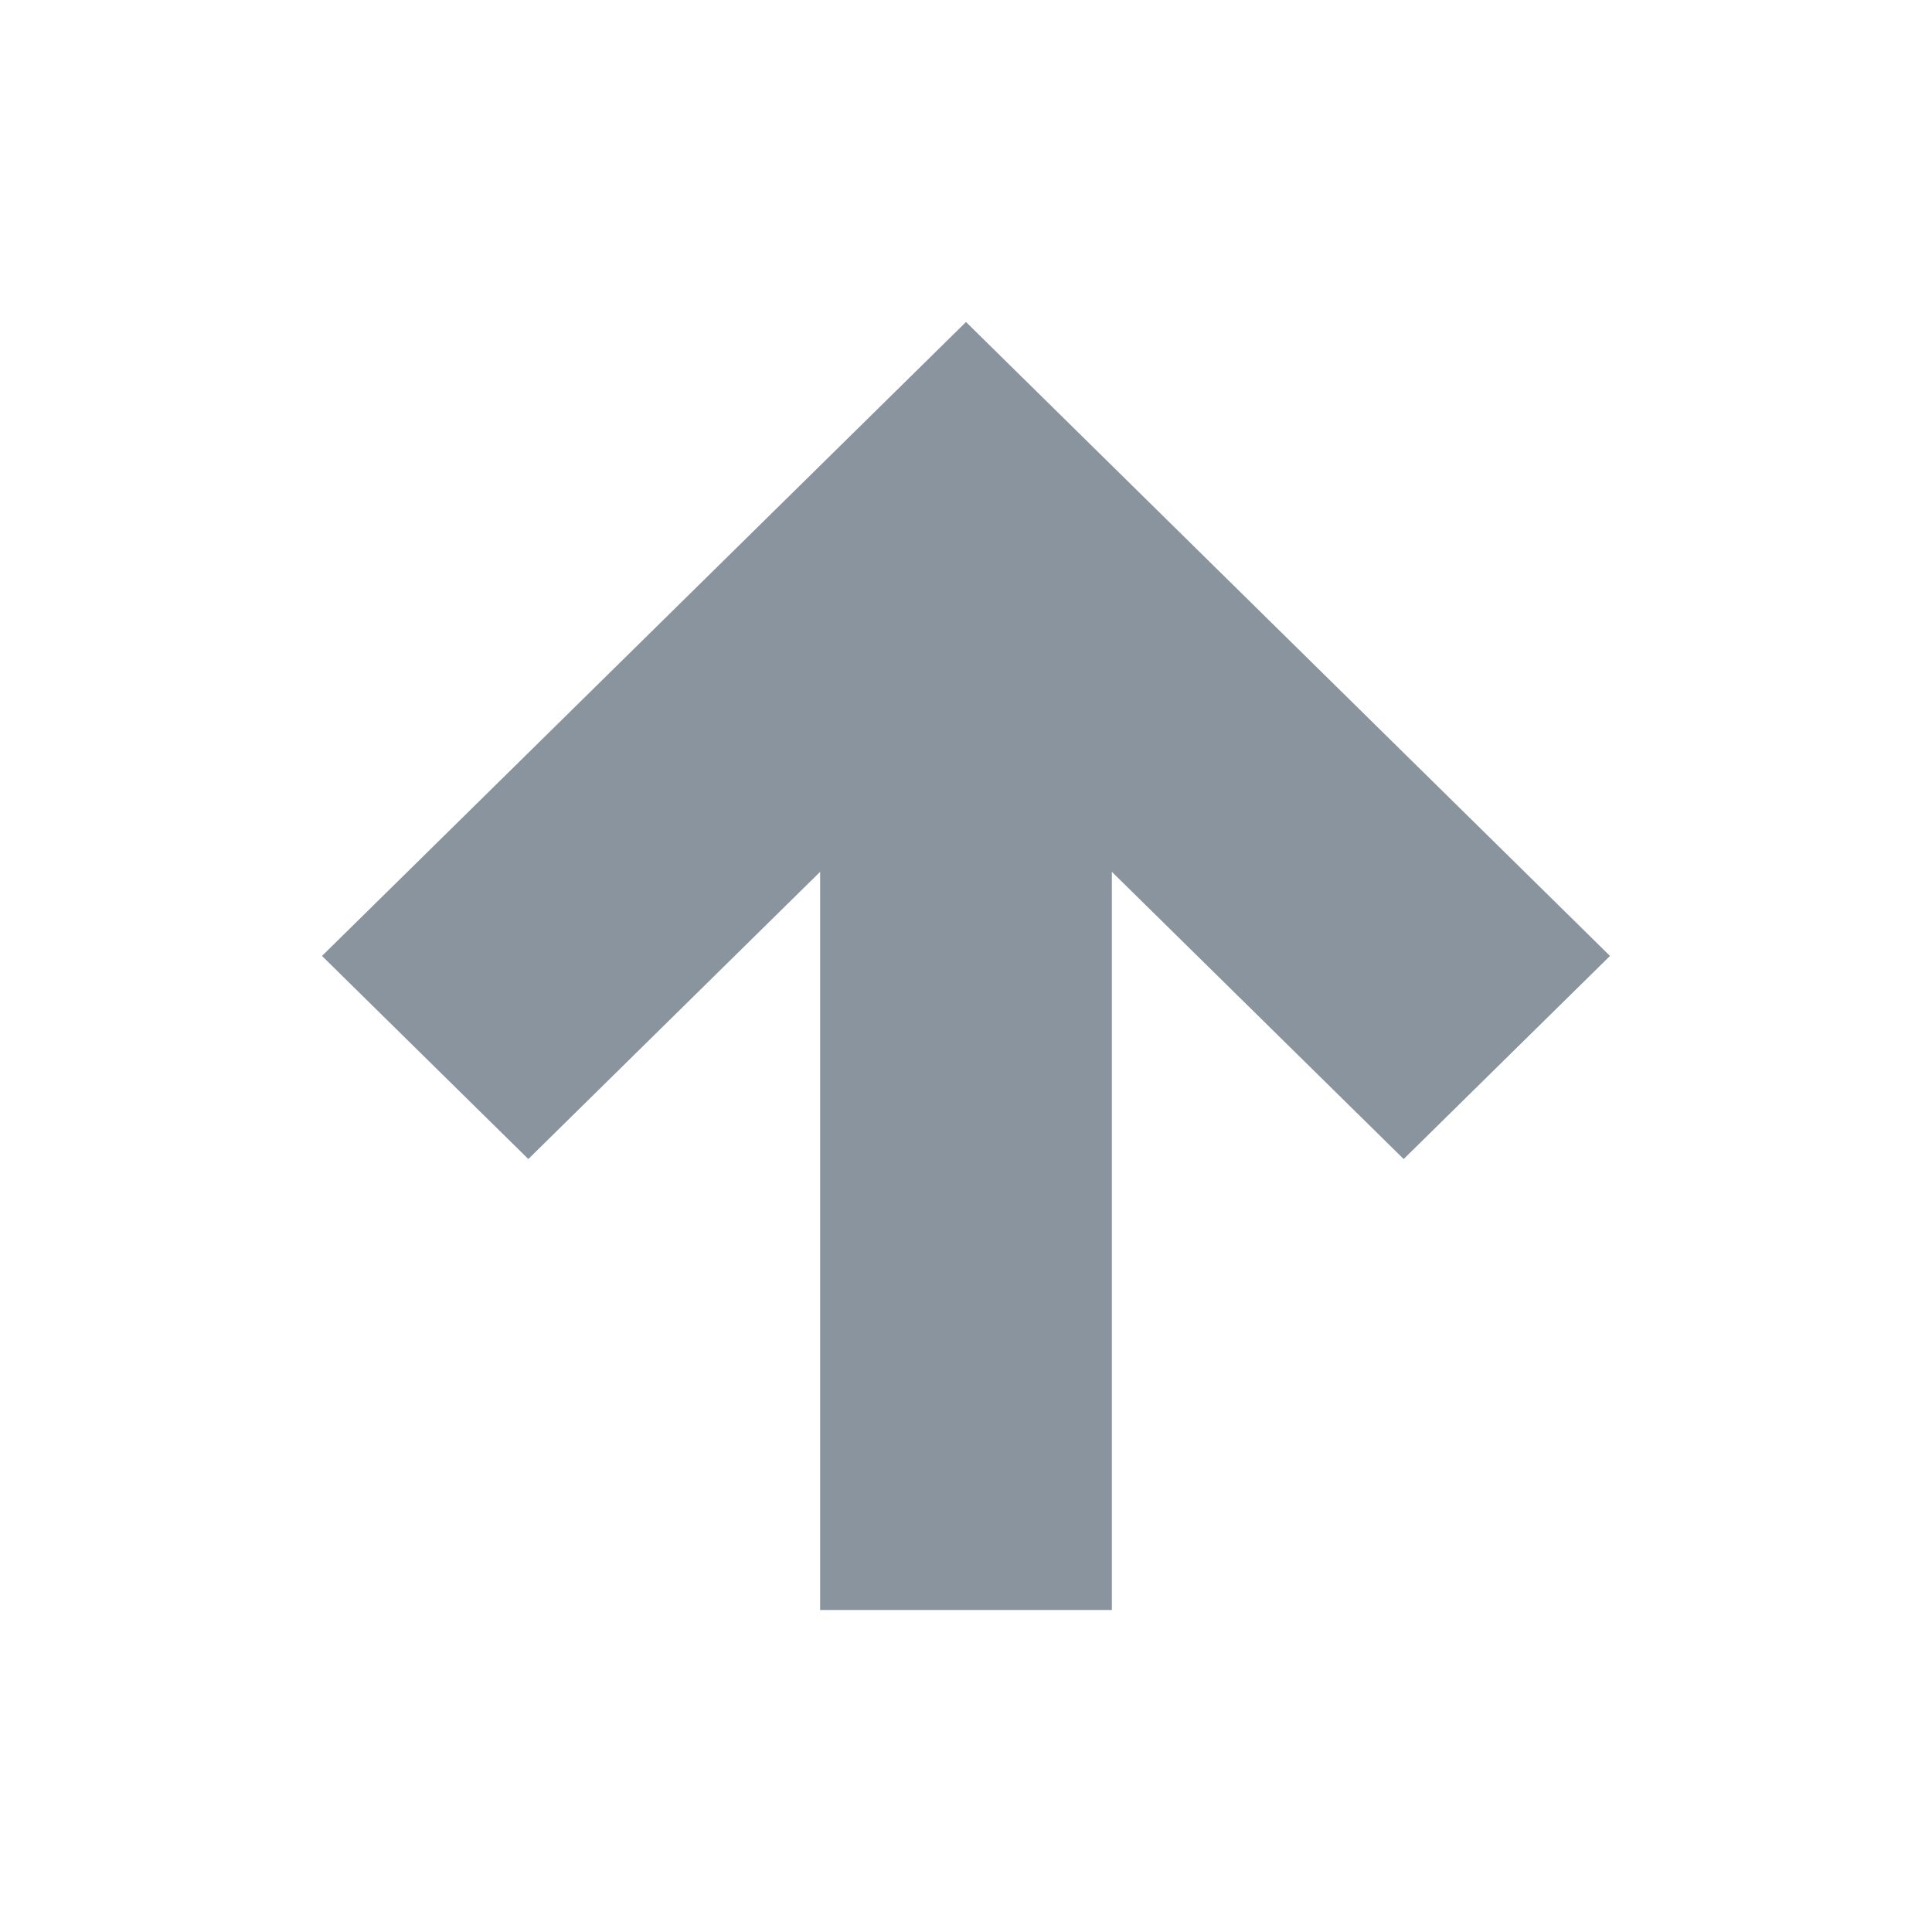
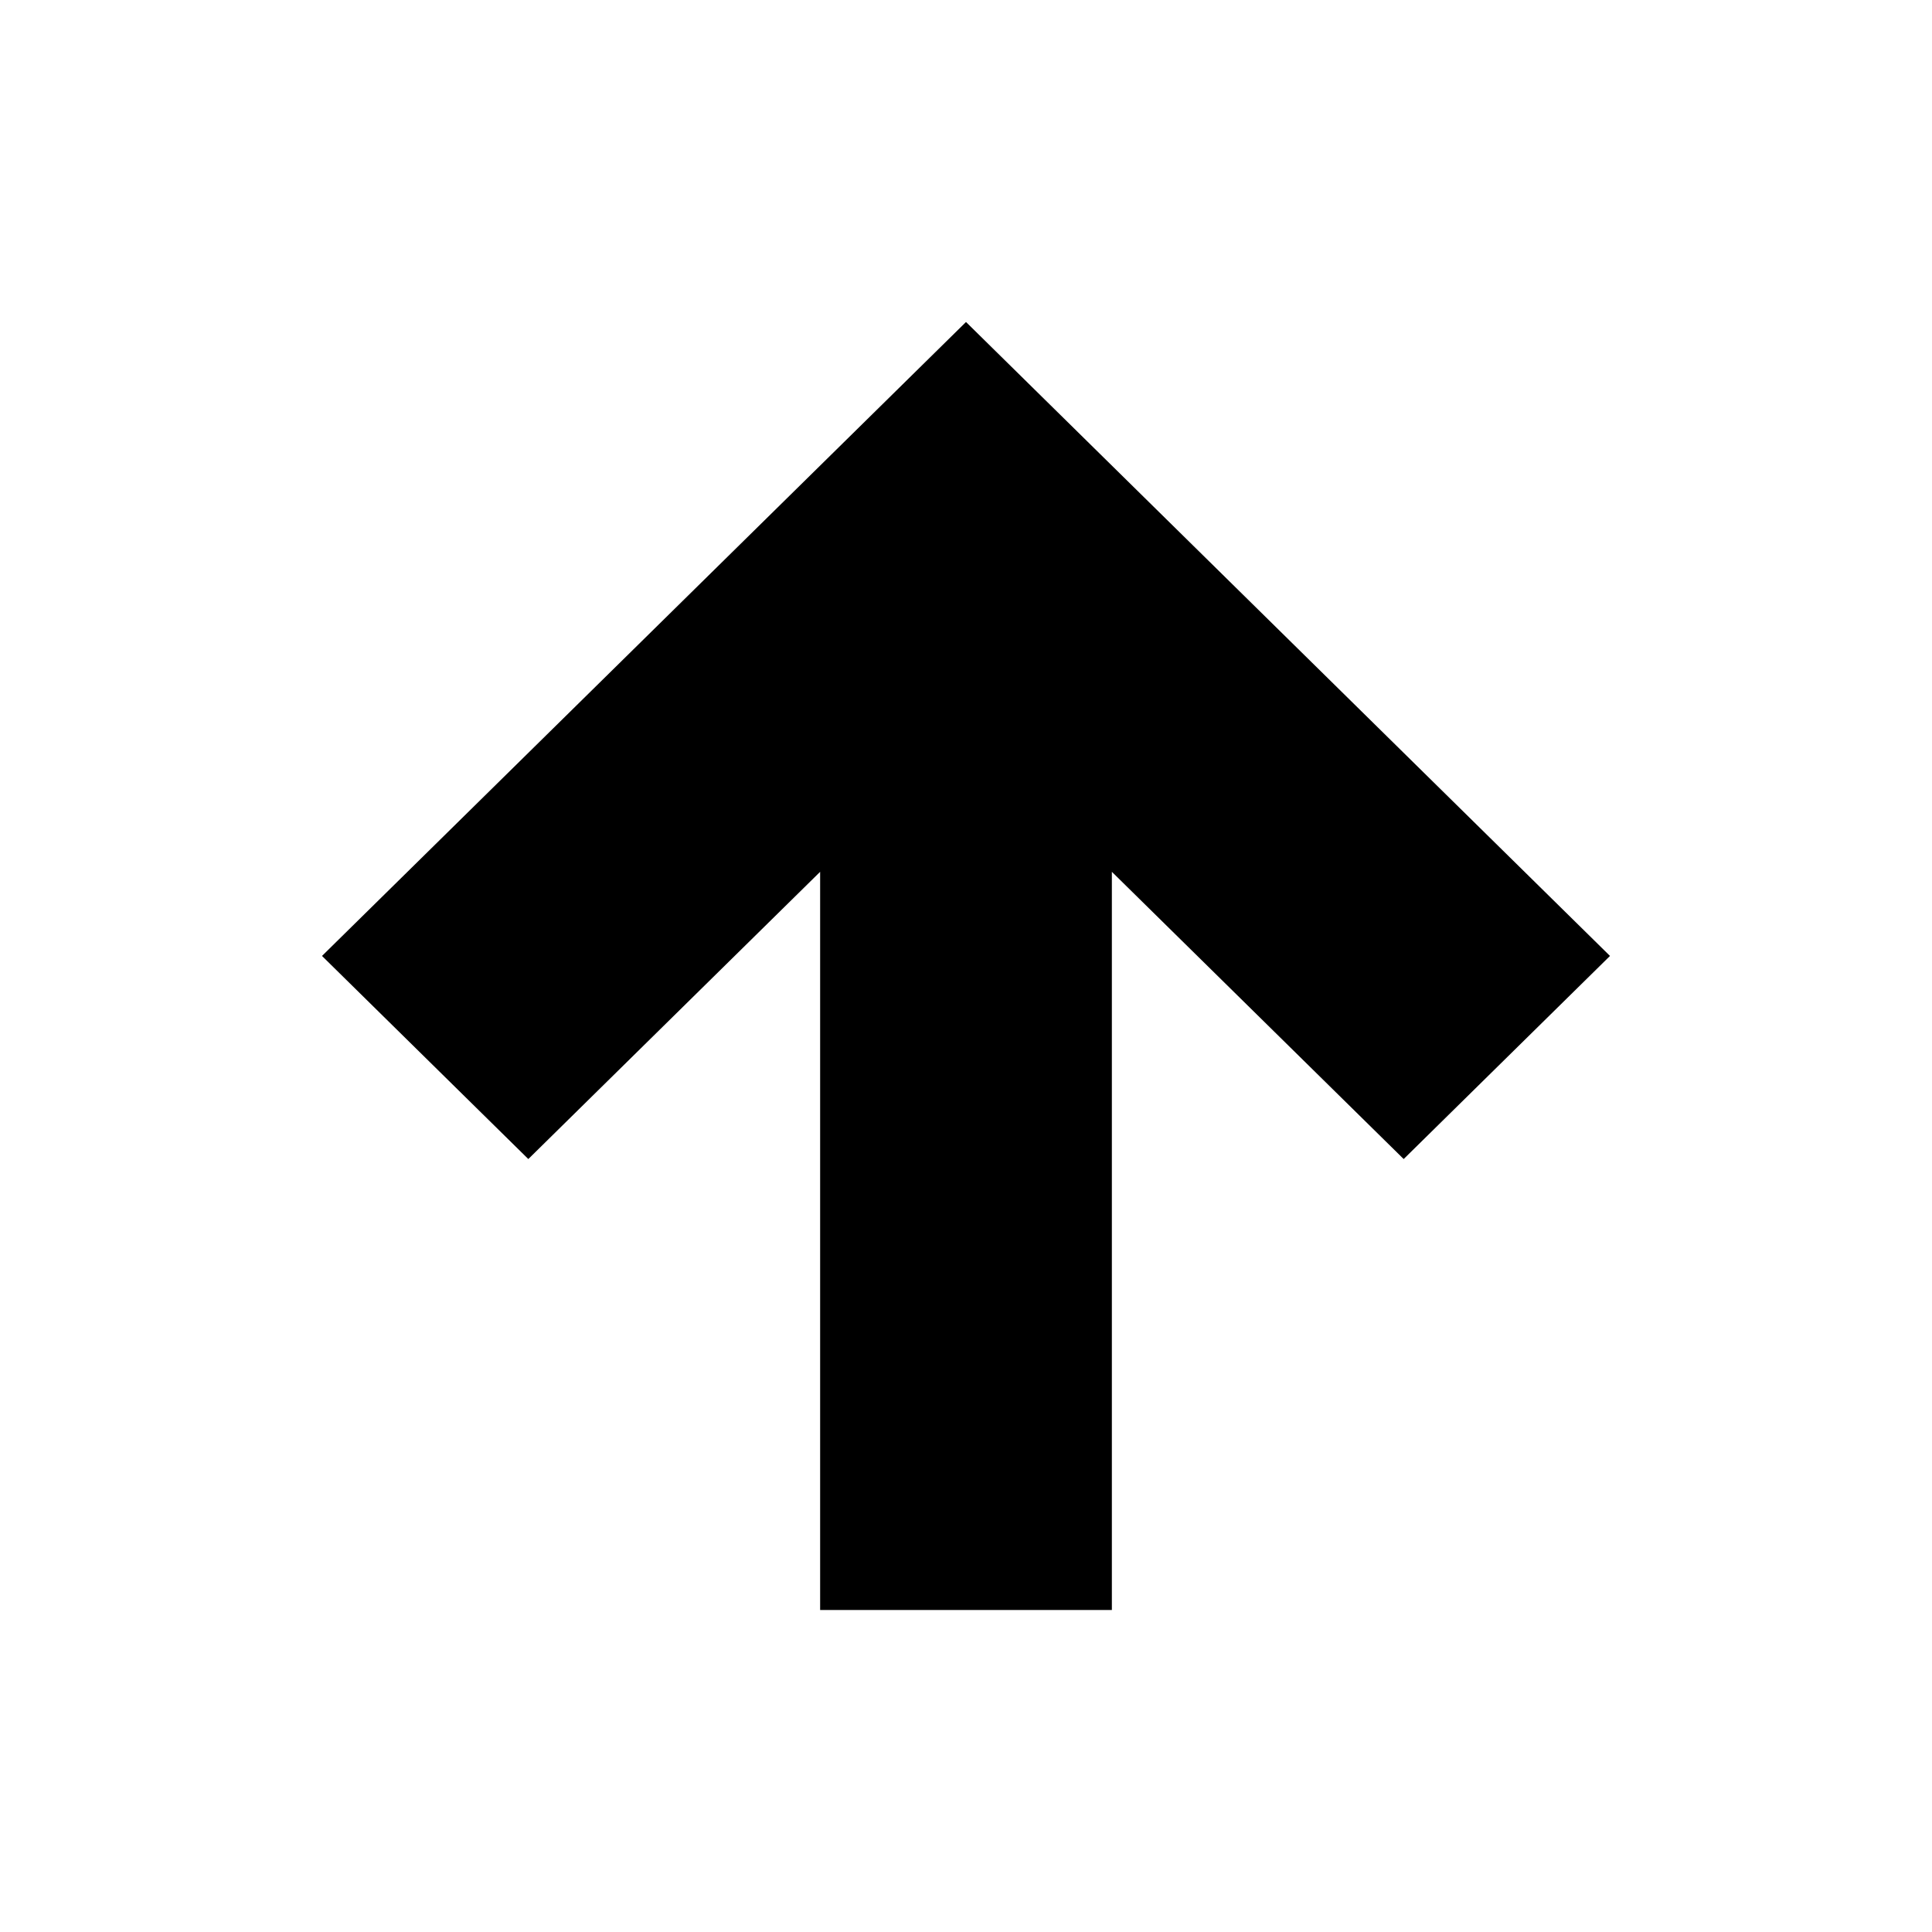
- <svg xmlns="http://www.w3.org/2000/svg" width="24" height="24" viewBox="0 0 24 24" fill="none">
-   <path d="M10.188 10.83L6.563 14.398L4 11.875L12 4L20 11.875L17.437 14.398L13.812 10.83V20H10.188L10.188 10.83Z" fill="#8A949E" />
+ <svg xmlns="http://www.w3.org/2000/svg" viewBox="0 0 24 24">
+   <path d="M10.188 10.83L6.563 14.398L4 11.875L12 4L20 11.875L17.437 14.398L13.812 10.83V20H10.188L10.188 10.83Z" fill="currentColor" />
</svg>
